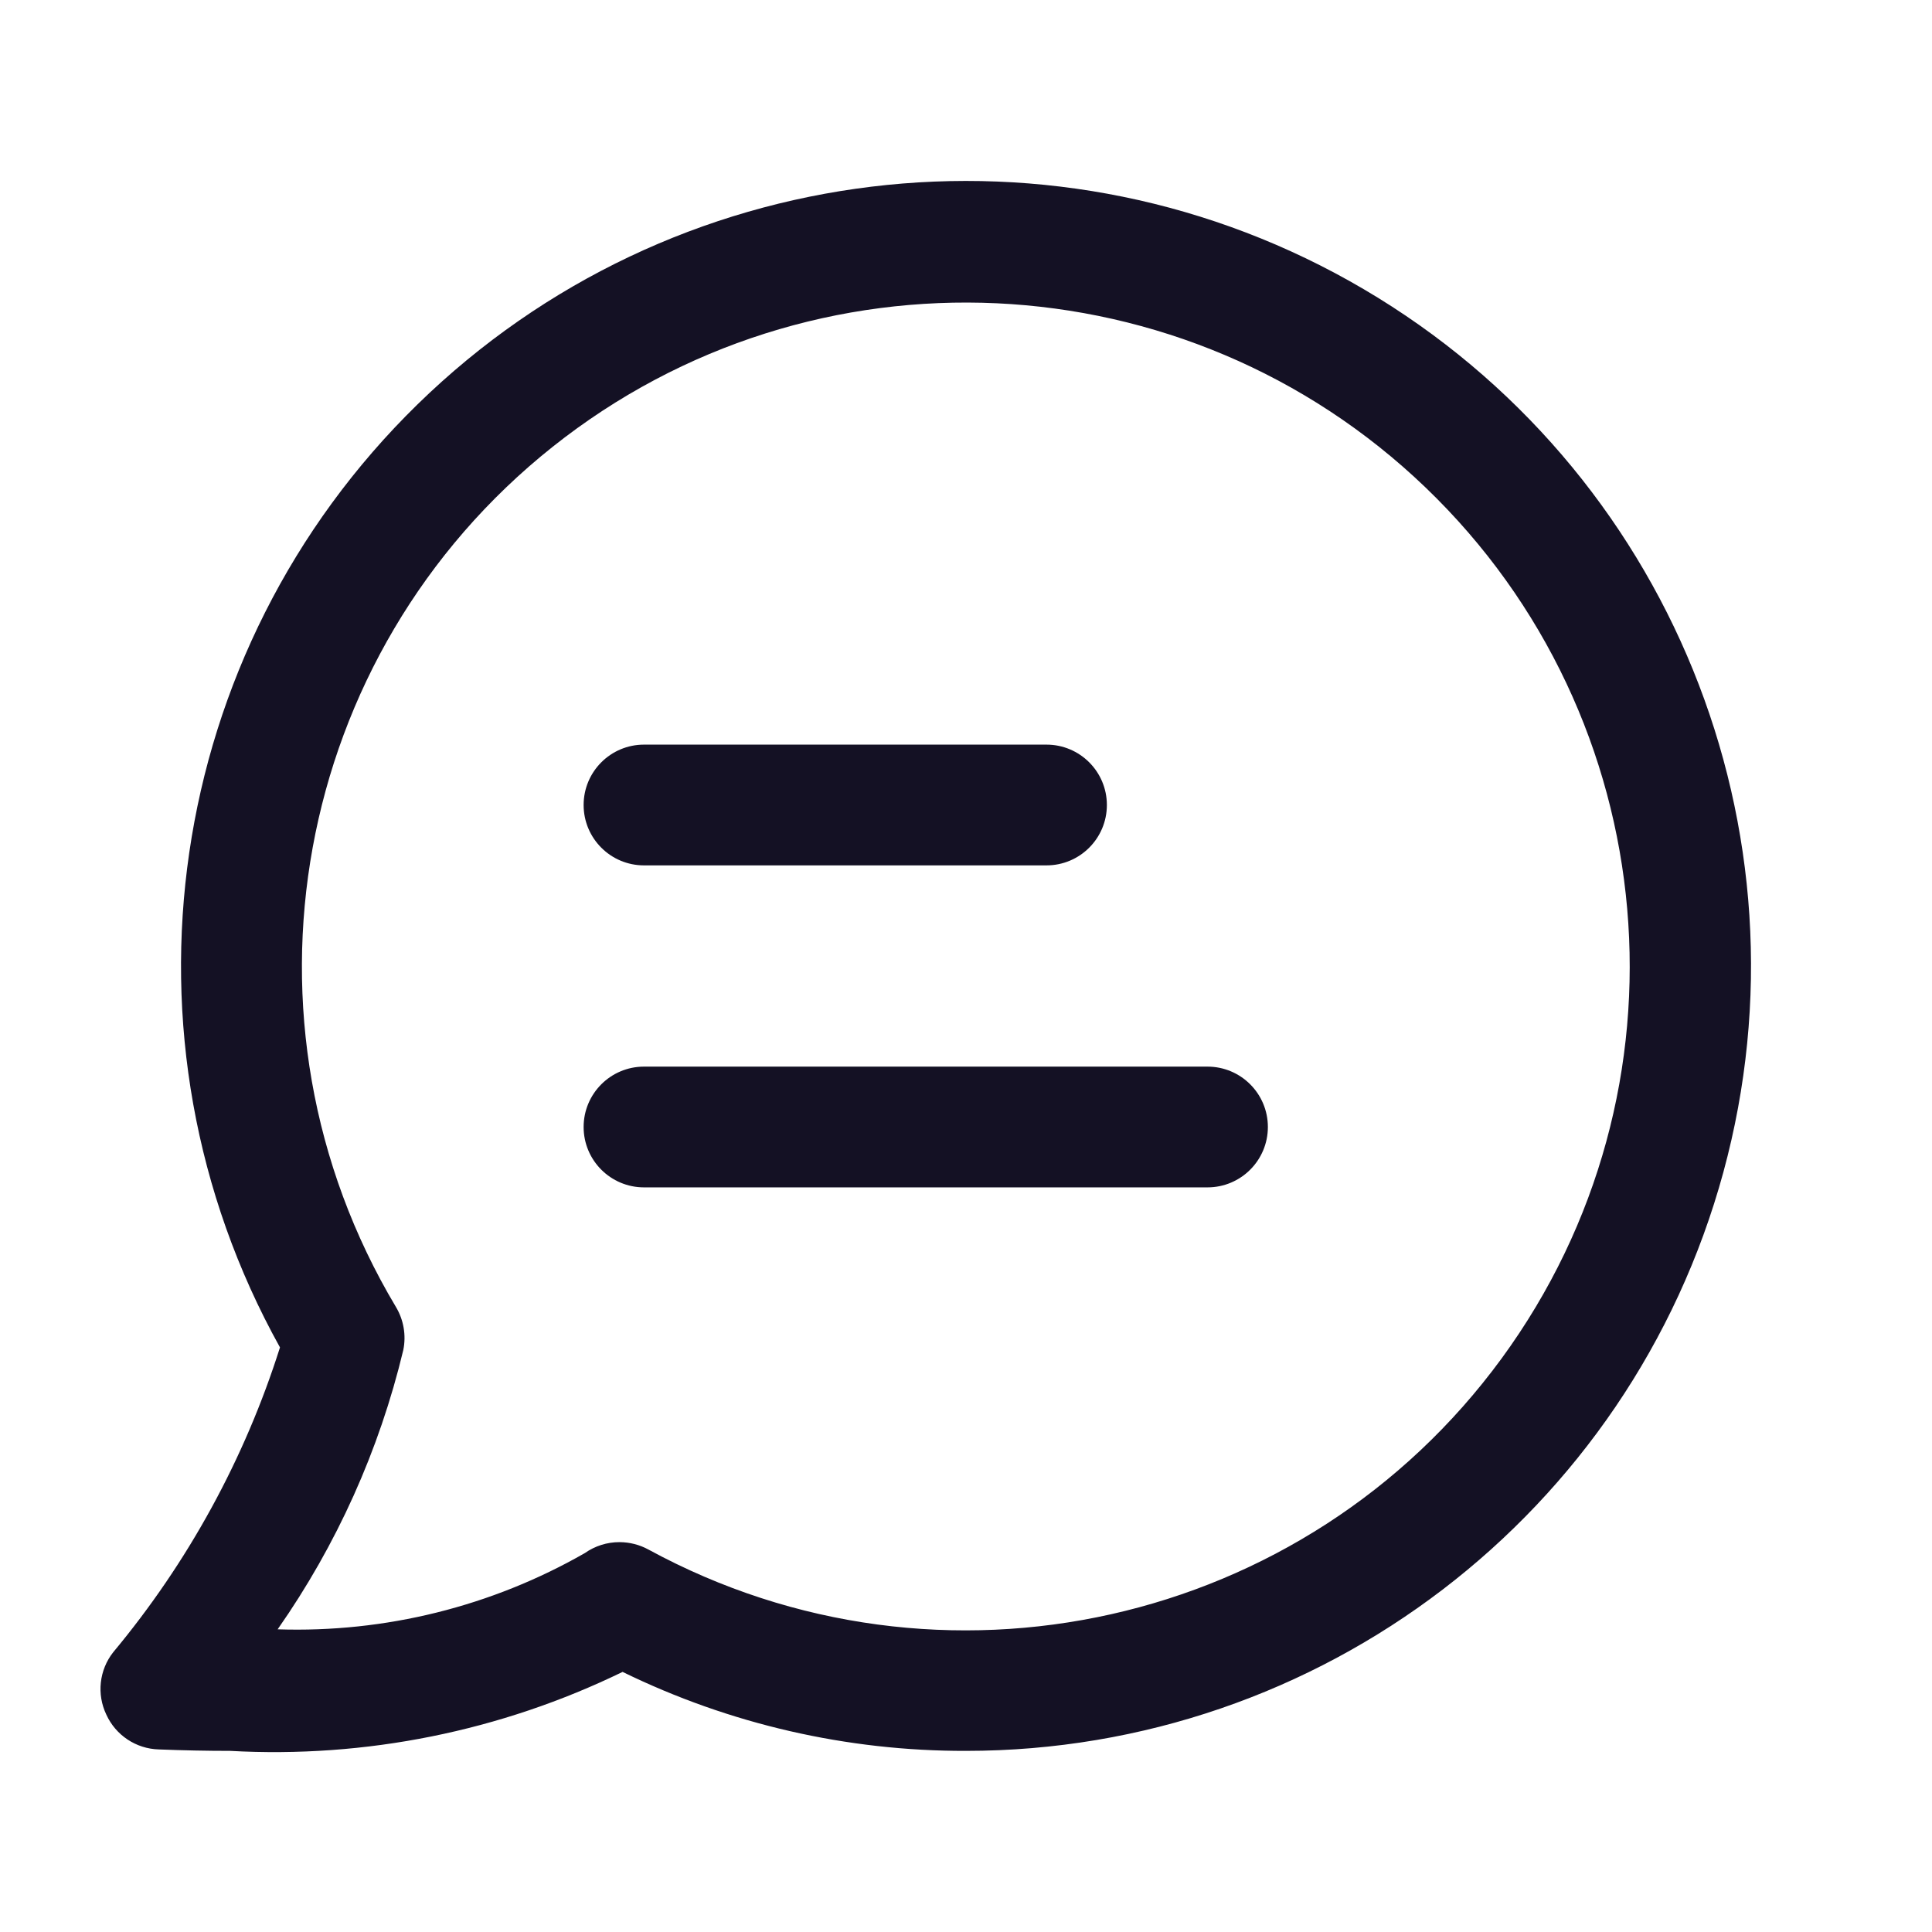
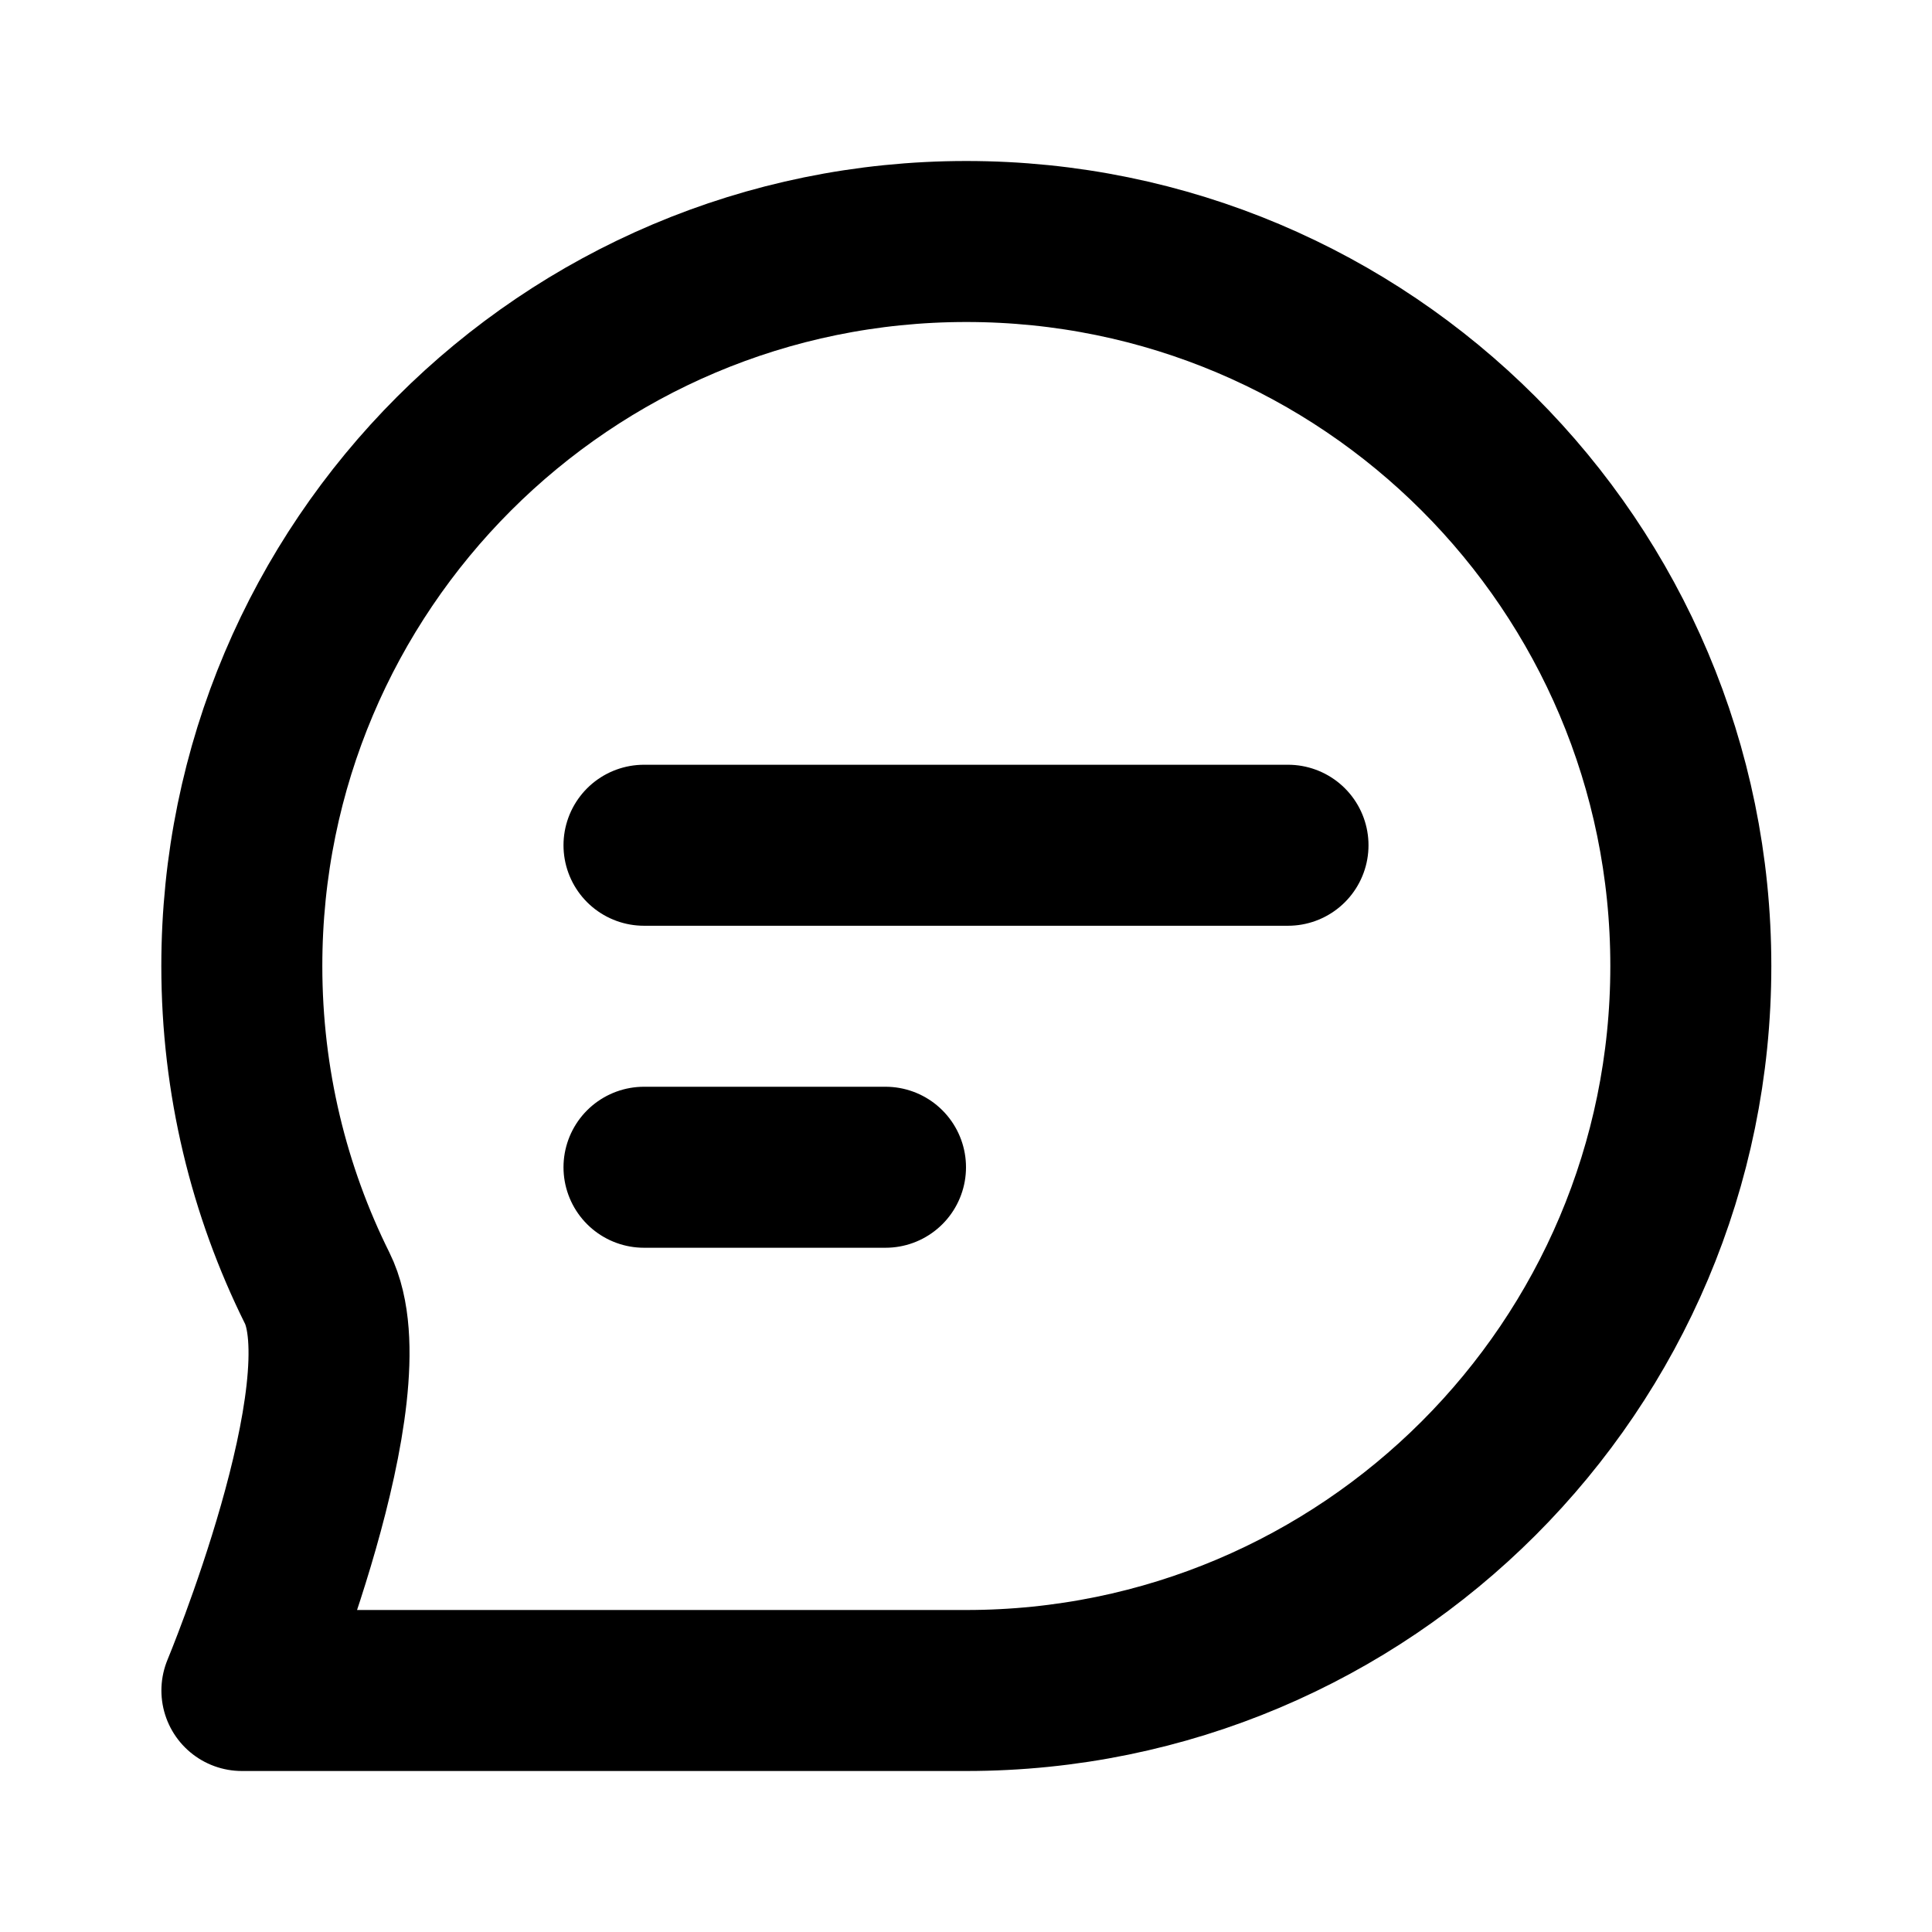
- <svg xmlns="http://www.w3.org/2000/svg" width="800px" height="800px" viewBox="0 0 24 24" id="_24x24_On_Light_Messages" data-name="24x24/On Light/Messages">
-   <rect id="view-box" width="24" height="24" fill="none" />
-   <path id="Shape" d="M6.485,18.519a9.891,9.891,0,0,1-4.876.981c-.285,0-.584-.006-.887-.018a.739.739,0,0,1-.65-.432.738.738,0,0,1,.085-.775,11.192,11.192,0,0,0,2.072-3.787A9.751,9.751,0,1,1,10.751,19.5,9.661,9.661,0,0,1,6.485,18.519ZM6.808,17a8.247,8.247,0,1,0-3.139-3.015.75.75,0,0,1,.092.535A10.189,10.189,0,0,1,2.2,17.99a7.2,7.2,0,0,0,3.816-.947.745.745,0,0,1,.431-.136A.756.756,0,0,1,6.808,17Zm-.057-4.5a.75.75,0,0,1,0-1.5h7a.75.75,0,0,1,0,1.5Zm0-4a.75.75,0,0,1,0-1.5h5a.75.75,0,1,1,0,1.5Z" transform="translate(1.249 2.25)" fill="#141124" />
+ <svg xmlns="http://www.w3.org/2000/svg" viewBox="0 0 24 24" width="20" height="20" fill="none">
+   <g id="SVGRepo_bgCarrier" stroke-width="0" />
+   <g id="SVGRepo_tracerCarrier" stroke-linecap="round" stroke-linejoin="round" />
+   <g id="SVGRepo_iconCarrier">
+     <path d="M8 10.5H16M8 14.5H11M21.004 12C21.004 16.971 16.974 21 12.004 21C9.967 21 3.005 21 3.005 21C3.005 21 4.564 17.256 3.94 16.001C3.341 14.796 3.004 13.437 3.004 12C3.004 7.029 7.033 3 12.004 3C16.974 3 21.004 7.029 21.004 12Z" stroke="#000000" stroke-width="2" stroke-linecap="round" stroke-linejoin="round">
+ </path>
+   </g>
</svg>
